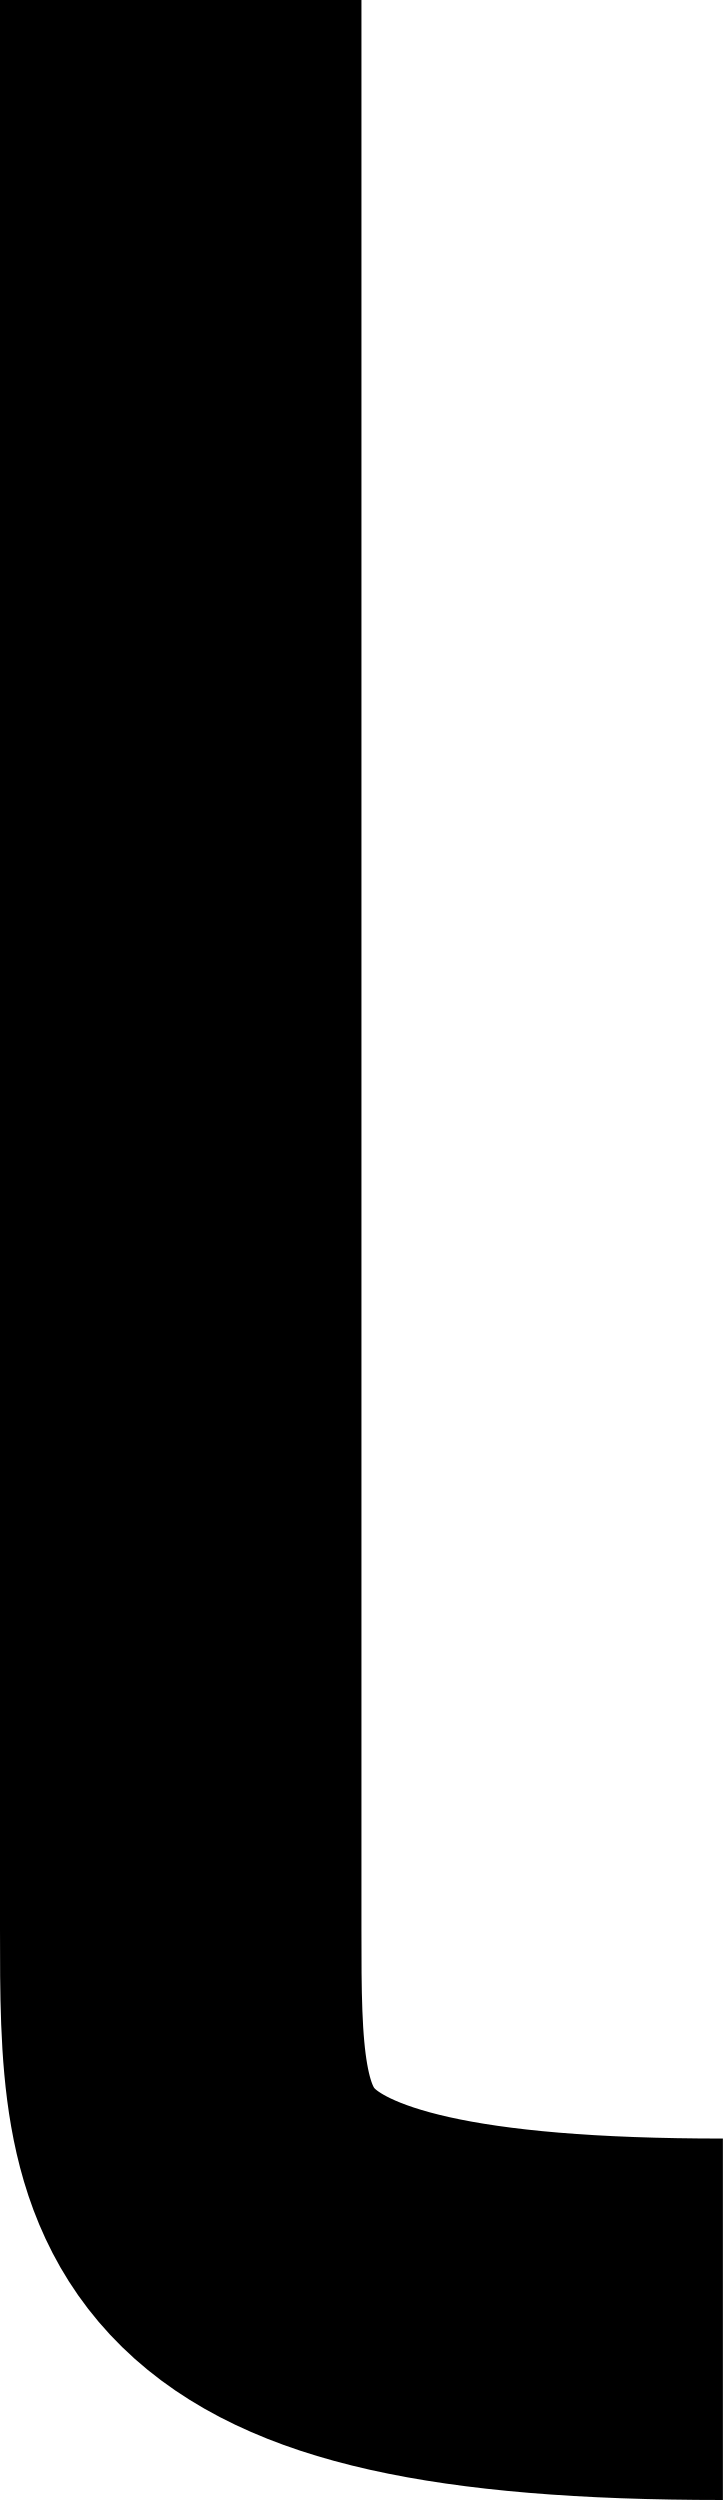
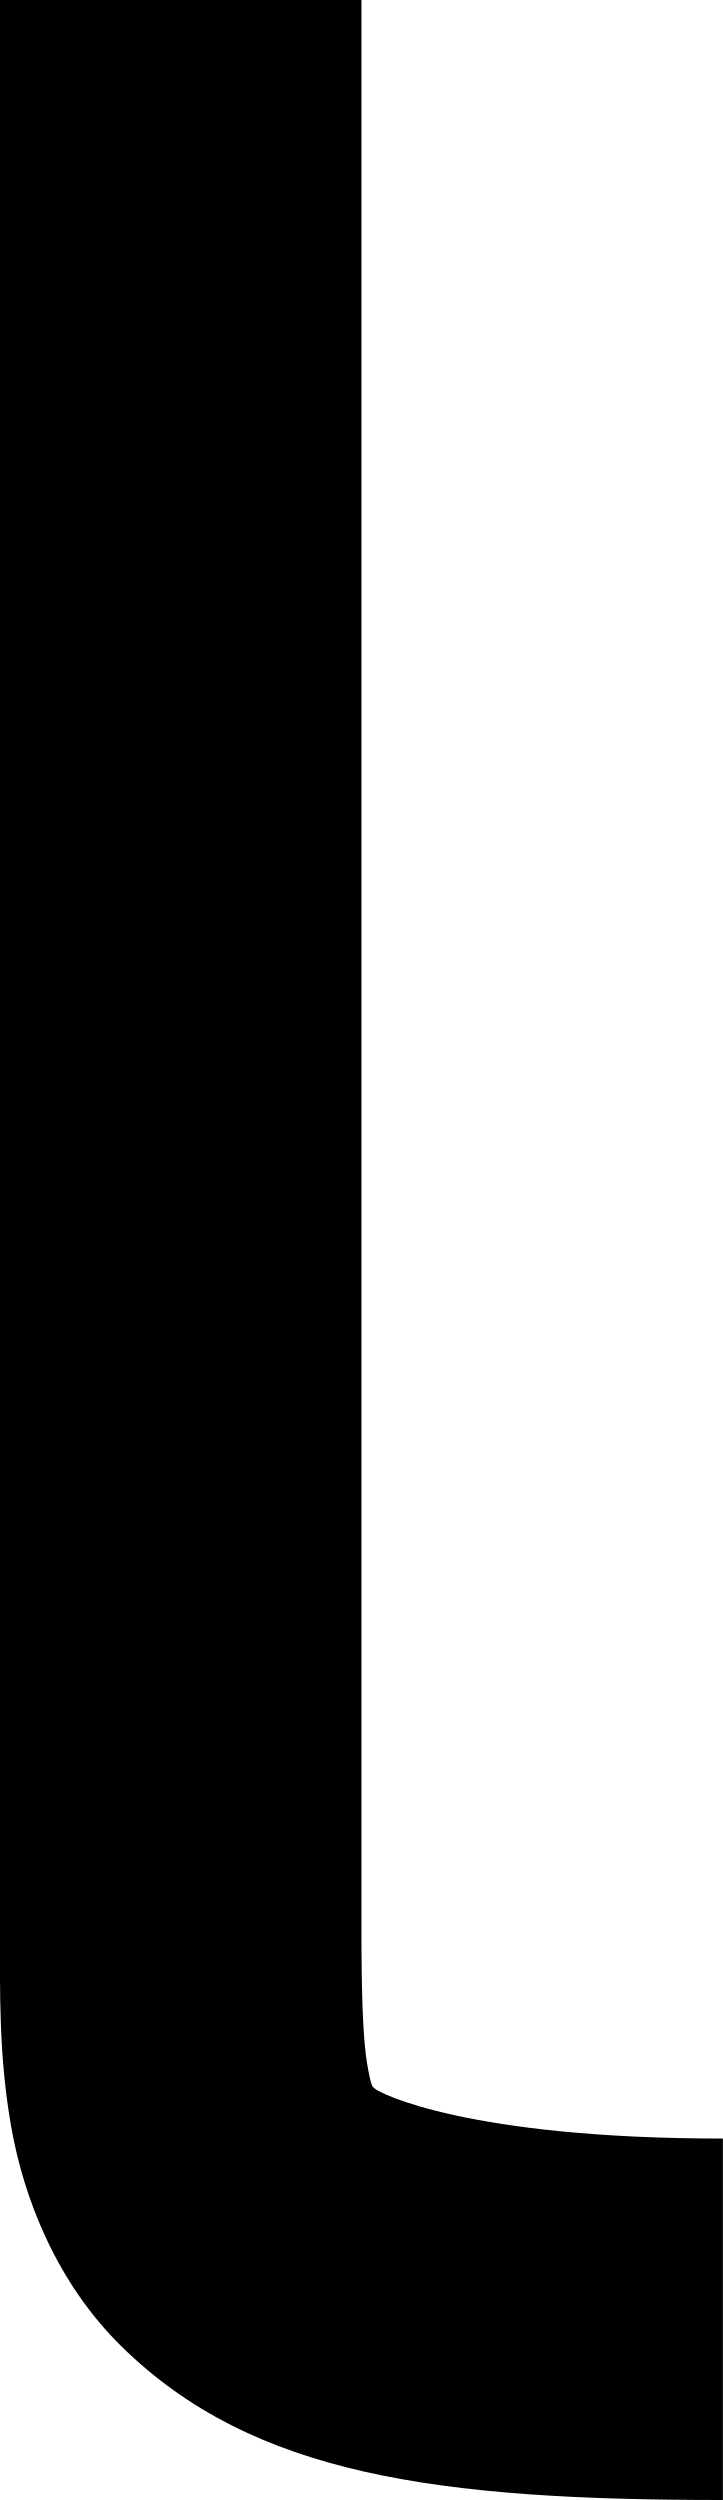
- <svg xmlns="http://www.w3.org/2000/svg" width="24" height="83" viewBox="0 0 24 83" fill="none">
-   <path d="M6 0C6 16.06 6 39.181 6 50.06C6 50.06 6 55.759 6 64.048C6 72.337 6 77 24 77" stroke="black" stroke-width="12" />
+ <svg xmlns="http://www.w3.org/2000/svg" width="24" height="83" viewBox="0 0 24 83" fill="none" version="1.1" id="svg1472">
+   <defs id="defs1476" />
+   <path style="color:#000000;fill:#000000;-inkscape-stroke:none" d="m 0,0 v 50.061 c 0,0 -2.0000019e-5,5.699 0,13.988 2.4999952e-6,2.072 -0.046,4.182 0.371,6.557 C 0.788,72.981 1.877,75.791 4.053,77.92 8.404,82.178 14.482,83 24,83 V 71 c -8.482,0 -11.404,-1.511 -11.553,-1.656 -0.074,-0.073 -0.11,0.018 -0.256,-0.812 C 12.046,67.701 12,66.121 12,64.049 c -2e-5,-8.289 0,-13.988 0,-13.988 V 0 Z" id="path1470" />
</svg>
